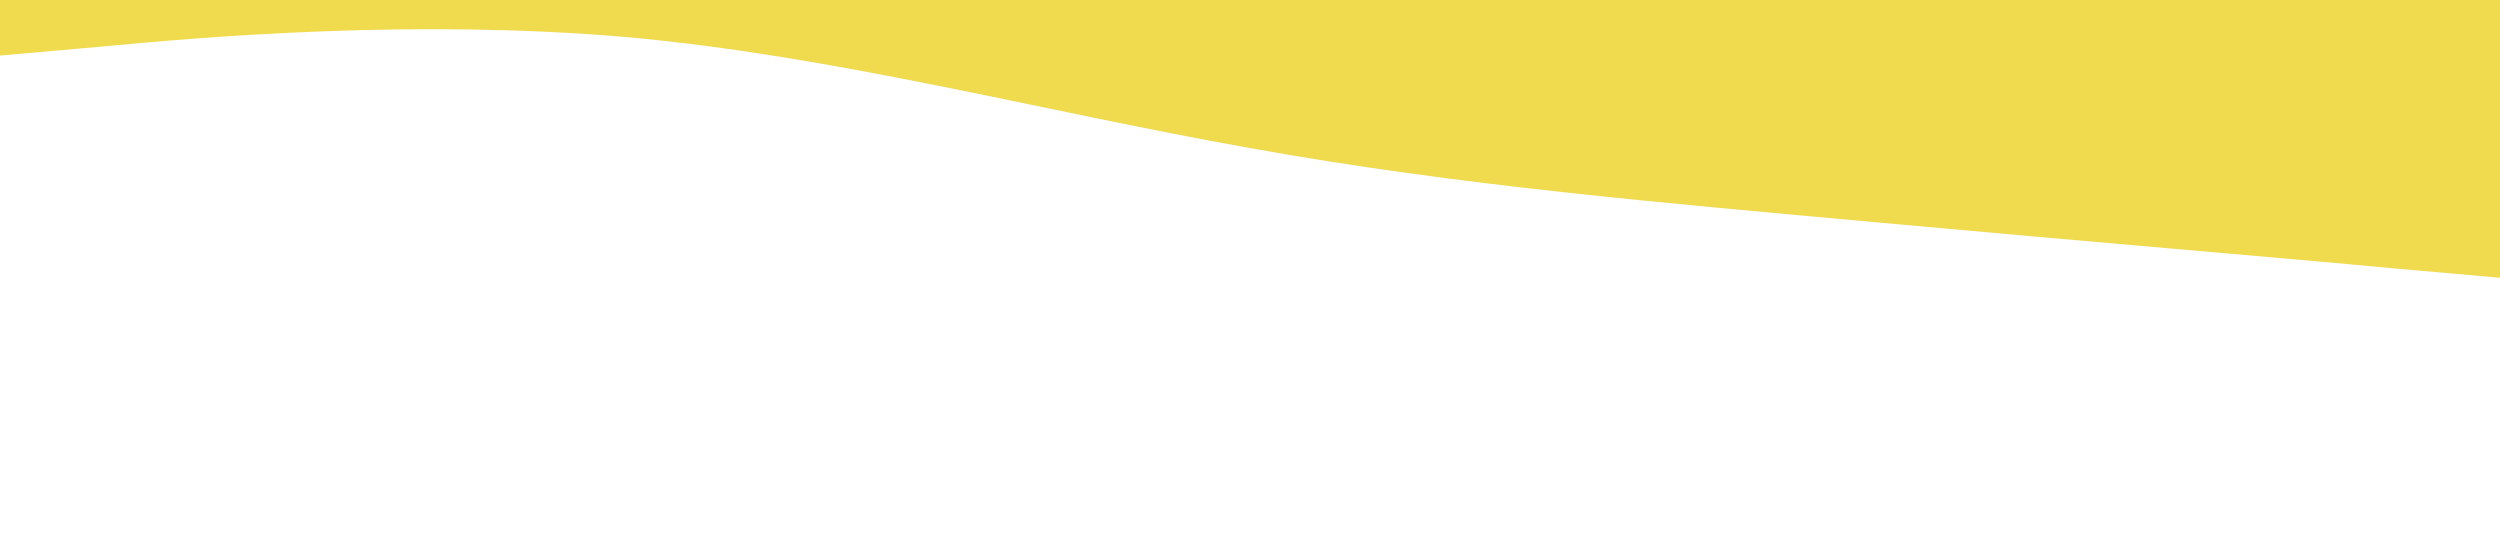
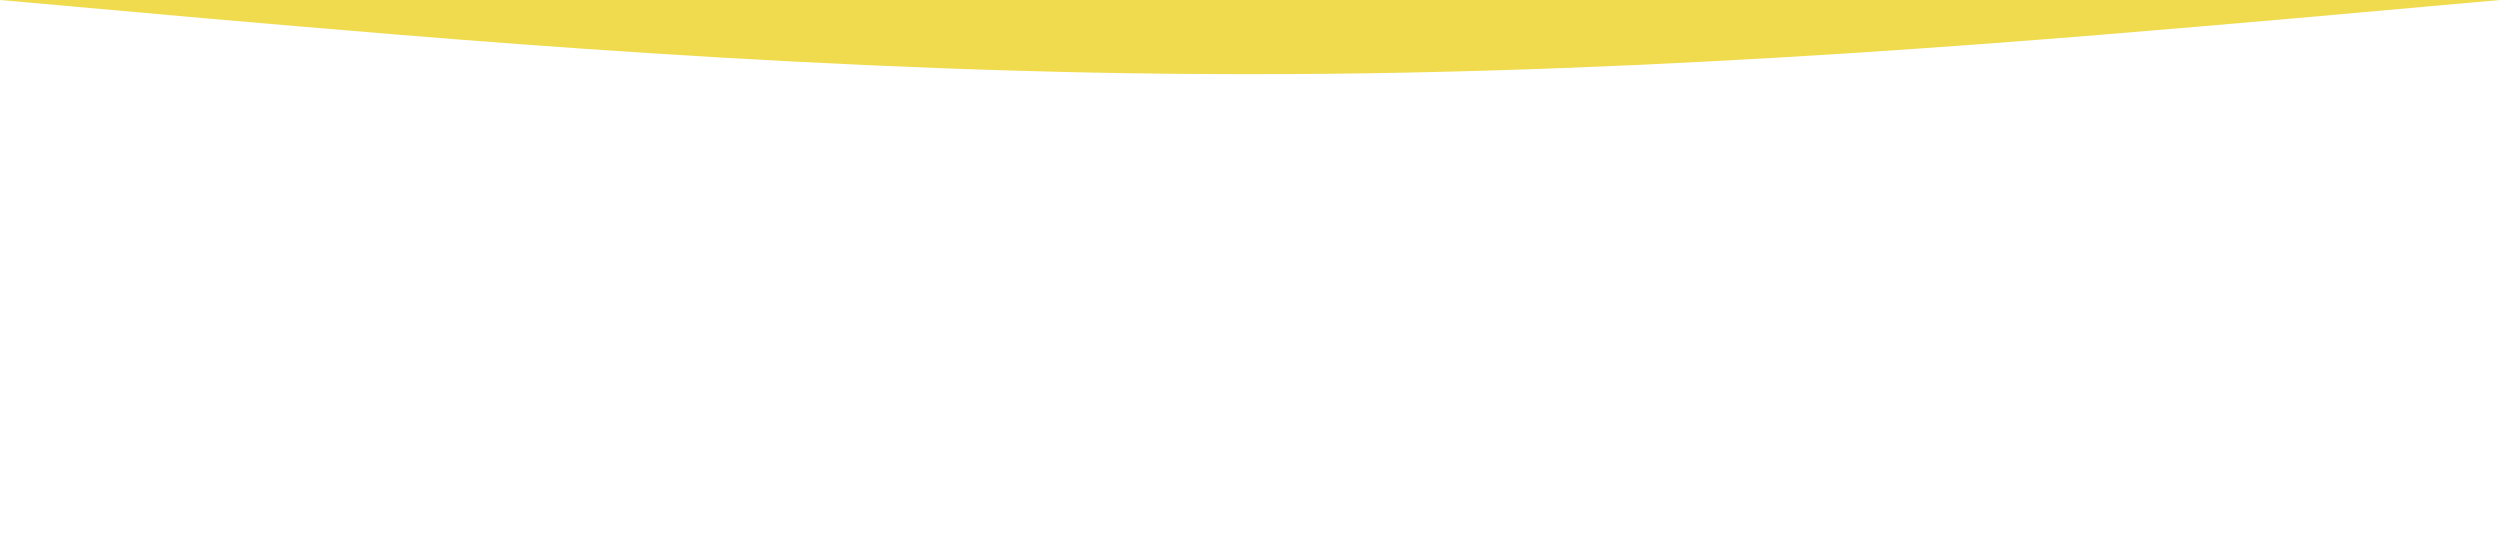
<svg xmlns="http://www.w3.org/2000/svg" viewBox="0 0 1440 320">
-   <path fill="#f0db4f" fill-opacity="1" d="M0,32L60,26.7C120,21,240,11,360,21.3C480,32,600,64,720,85.3C840,107,960,117,1080,128C1200,139,1320,149,1380,154.7L1440,160L1440,0L1380,0C1320,0,1200,0,1080,0C960,0,840,0,720,0C600,0,480,0,360,0C240,0,120,0,60,0L0,0Z" />
+   <path fill="#f0db4f" fill-opacity="1" d="M0,0L120,10.7C240,21,480,43,720,42.7C960,43,1200,21,1320,10.7L1440,0L1440,0L1320,0C1200,0,960,0,720,0C480,0,240,0,120,0L0,0Z" />
</svg>
